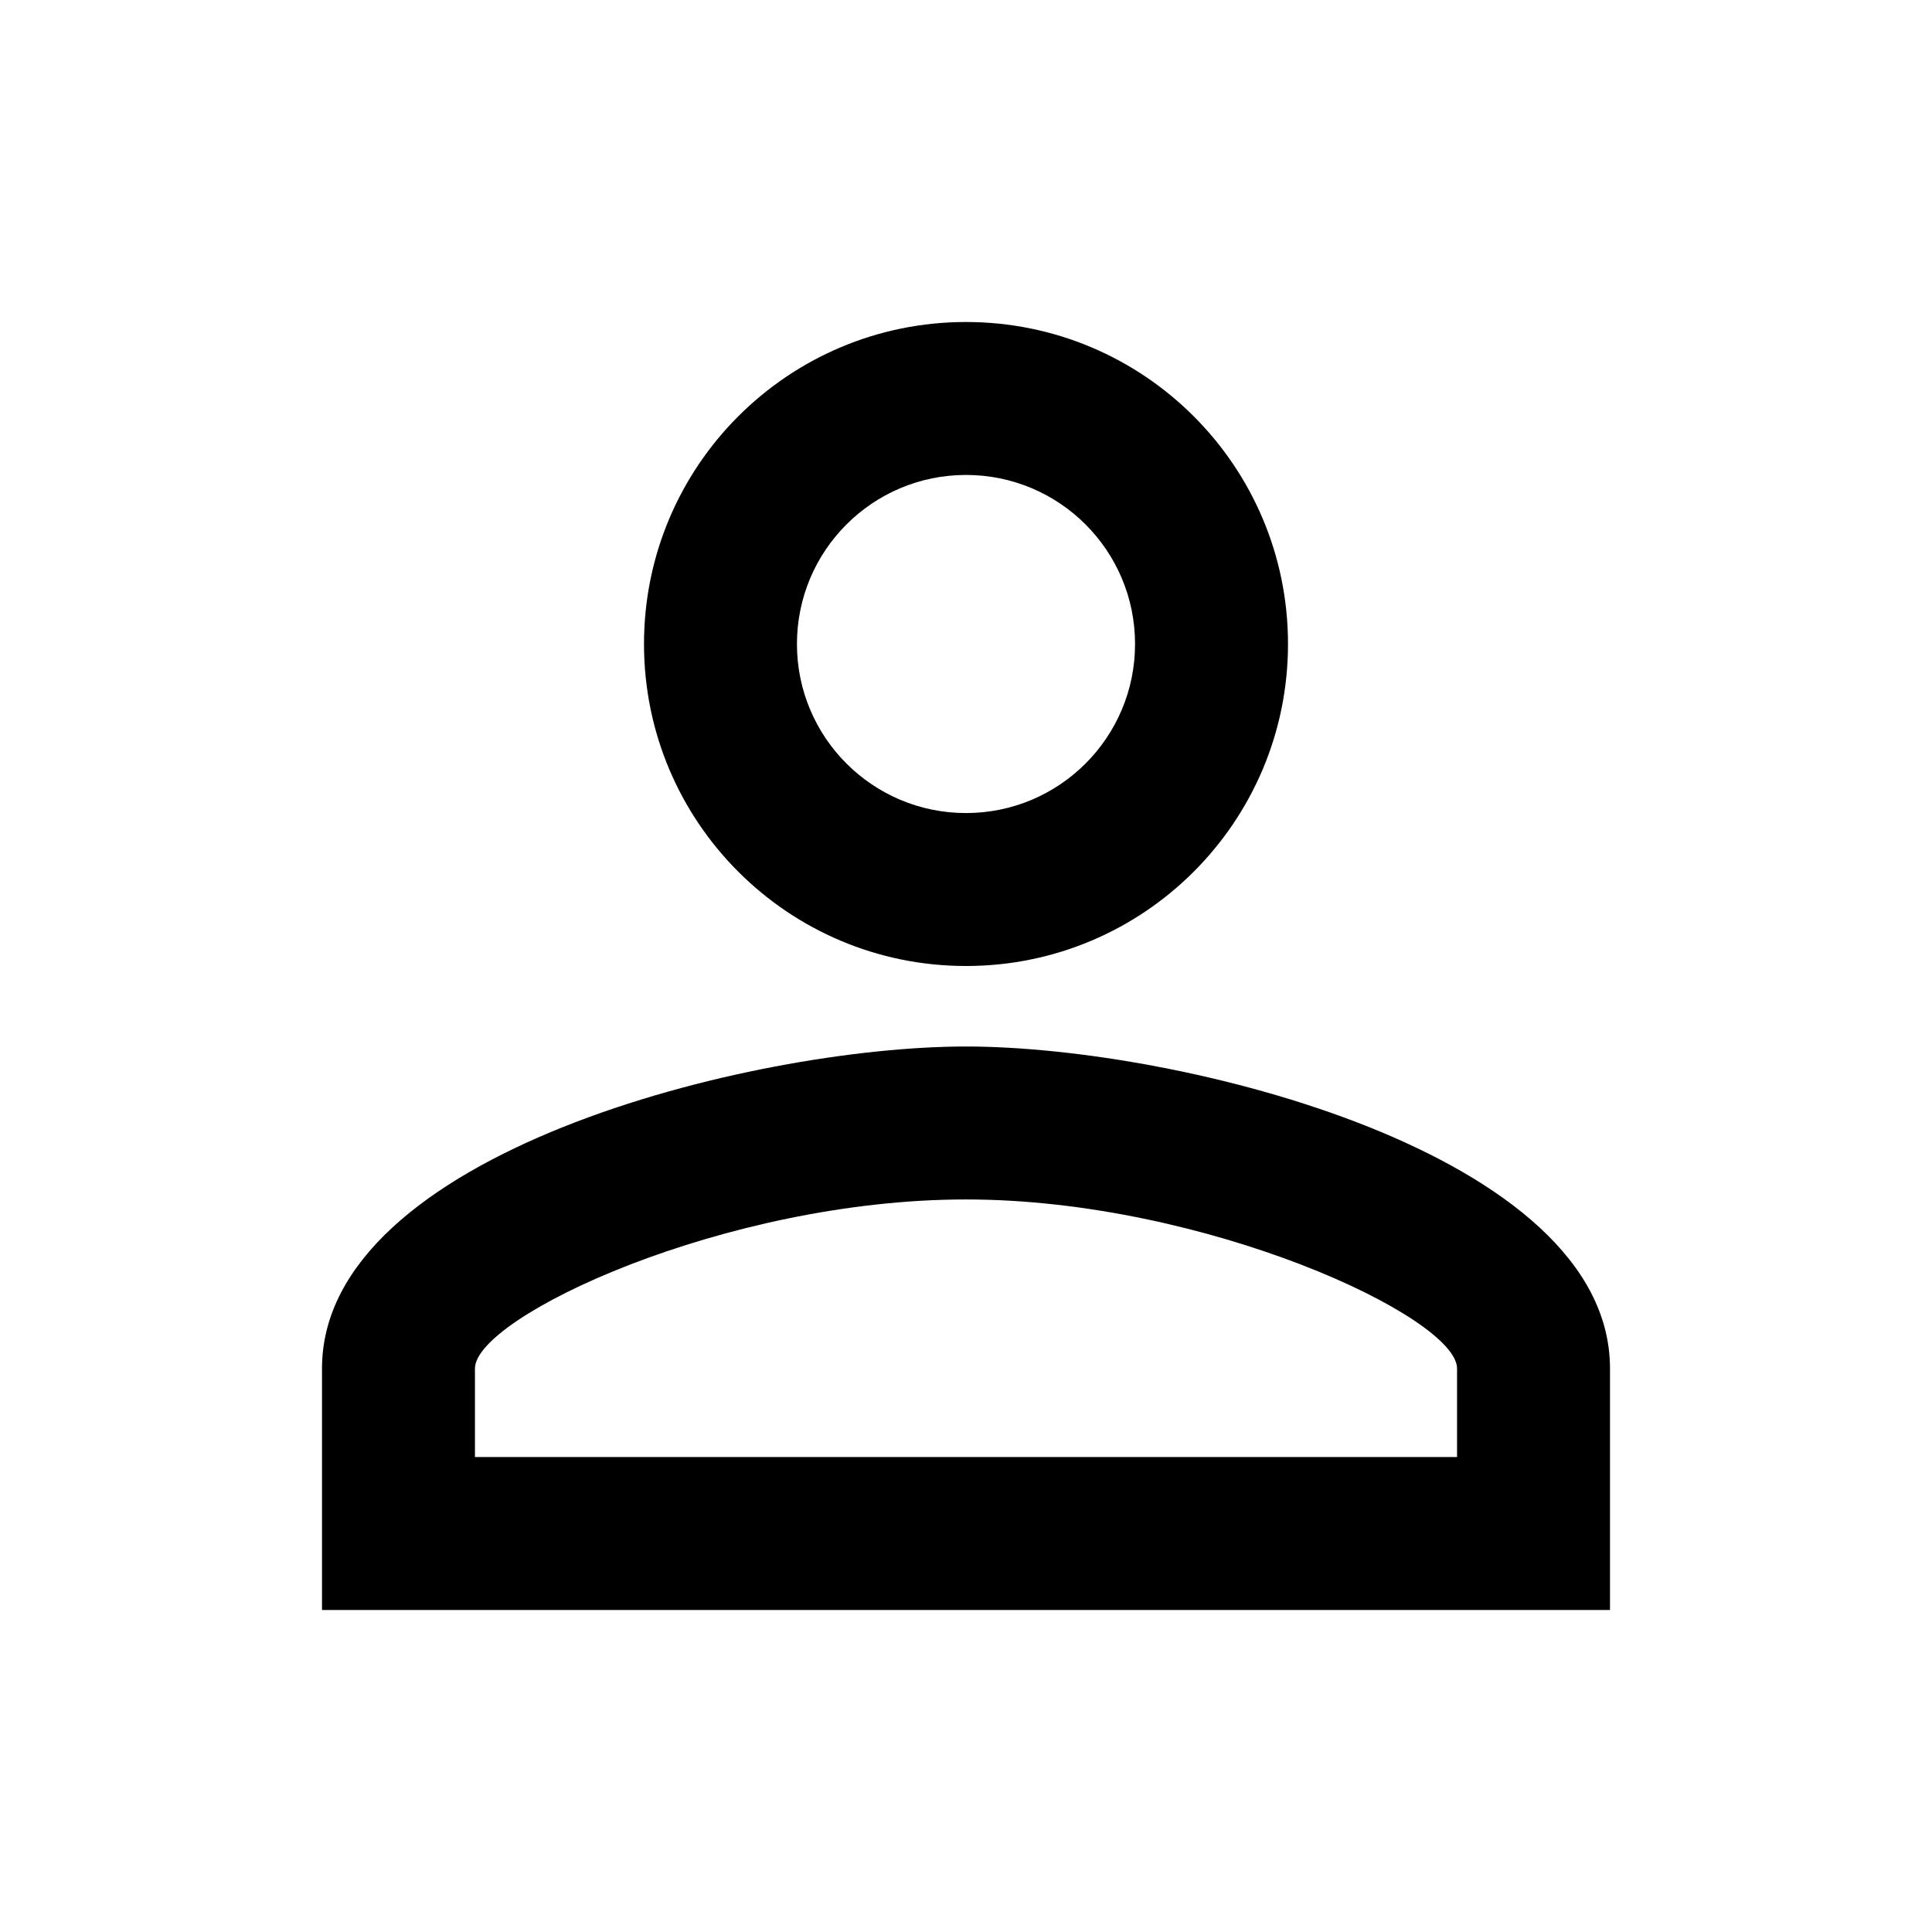
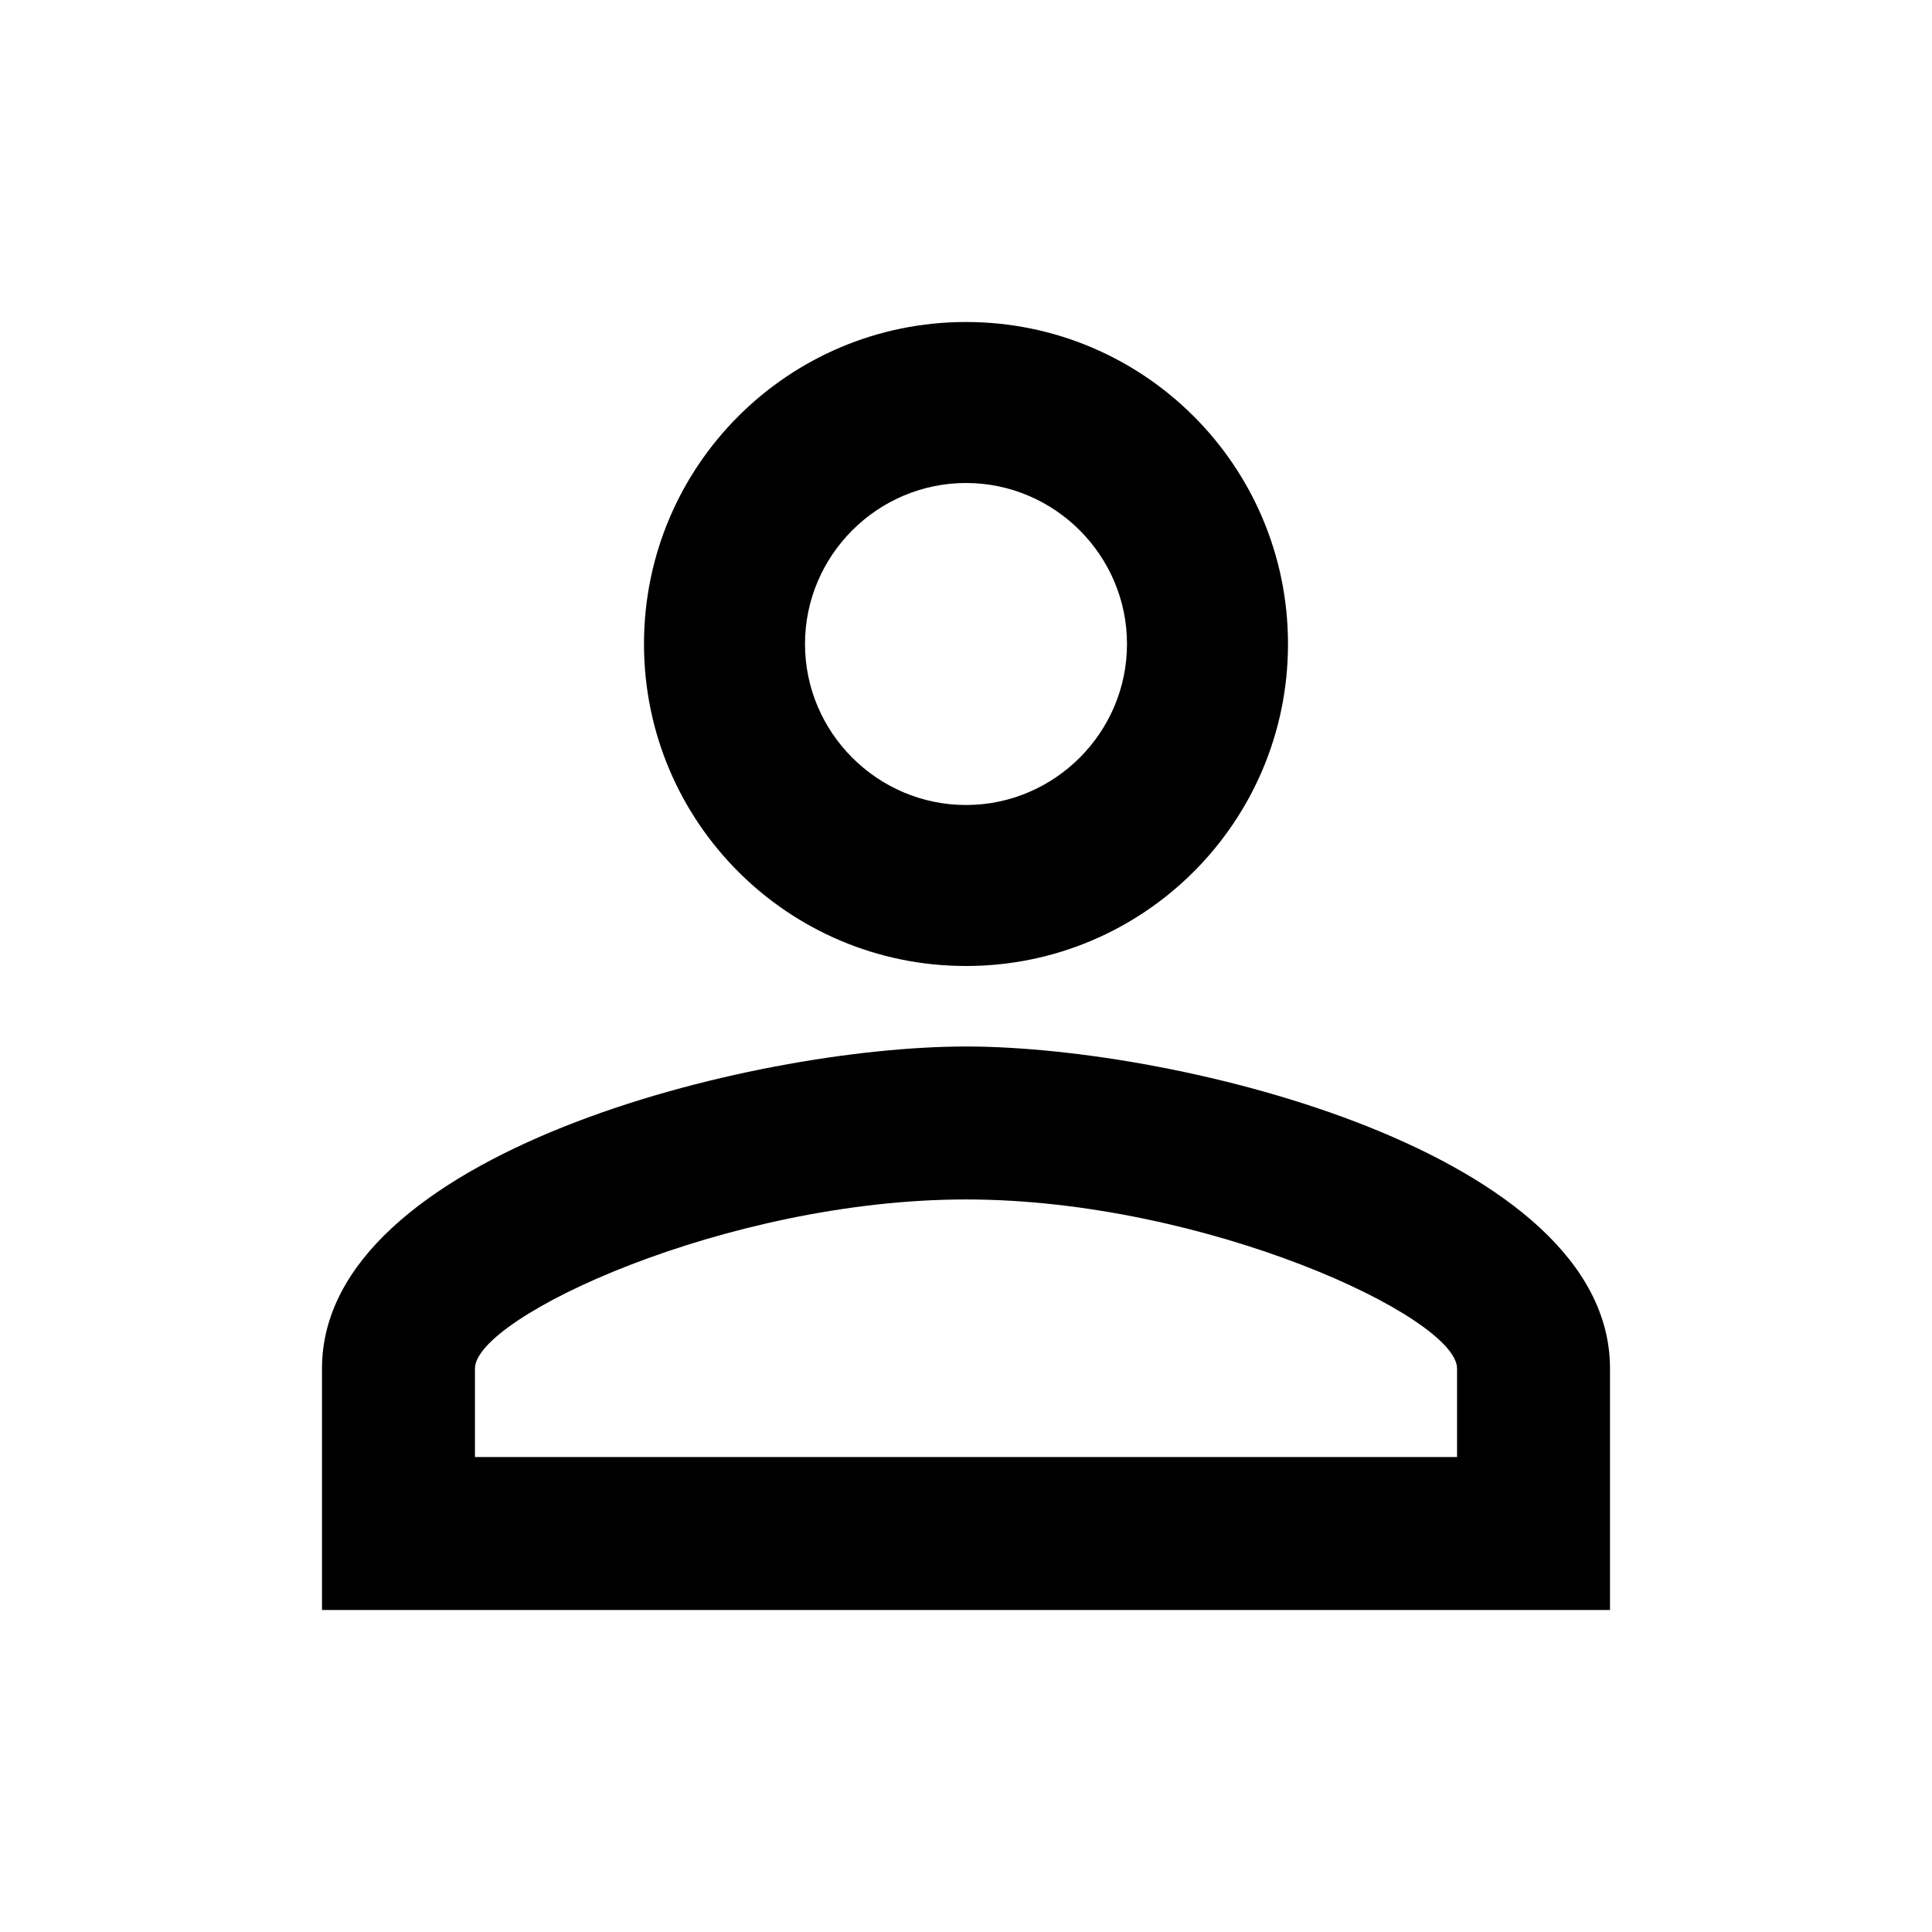
<svg xmlns="http://www.w3.org/2000/svg" version="1.1" width="24" height="24" viewBox="0 0 24 24">
-   <path d="M12,13C9.33,13 4,14.33 4,17V20H20V17C20,14.33 14.67,13 12,13M12,4C9.79,4 8,5.79 8,8C8,10.21 9.79,12 12,12C14.21,12 16,10.21 16,8C16,5.79 14.21,4 12,4M12,14.9C14.97,14.9 18.1,16.36 18.1,17V18.1H5.9V17C5.9,16.36 9,14.9 12,14.9M12,5.9C13.16,5.9 14.1,6.84 14.1,8C14.1,9.16 13.16,10.1 12,10.1C10.84,10.1 9.9,9.16 9.9,8C9.9,6.84 10.84,5.9 12,5.9Z" />
+   <path d="M12,4C14.21,4 16,5.79 16,8C16,10.21 14.21,12 12,12C9.79,12 8,10.21 8,8C8,5.79 9.79,4 12,4M12,6C10.9,6 10,6.9 10,8C10,9.1 10.9,10 12,10C13.1,10 14,9.1 14,8C14,6.9 13.1,6 12,6M12,13C14.67,13 20,14.33 20,17V20H4V17C4,14.33 9.33,13 12,13M12,14.9C9.03,14.9 5.9,16.36 5.9,17V18.1H18.1V17C18.1,16.36 14.97,14.9 12,14.9Z" />
</svg>
